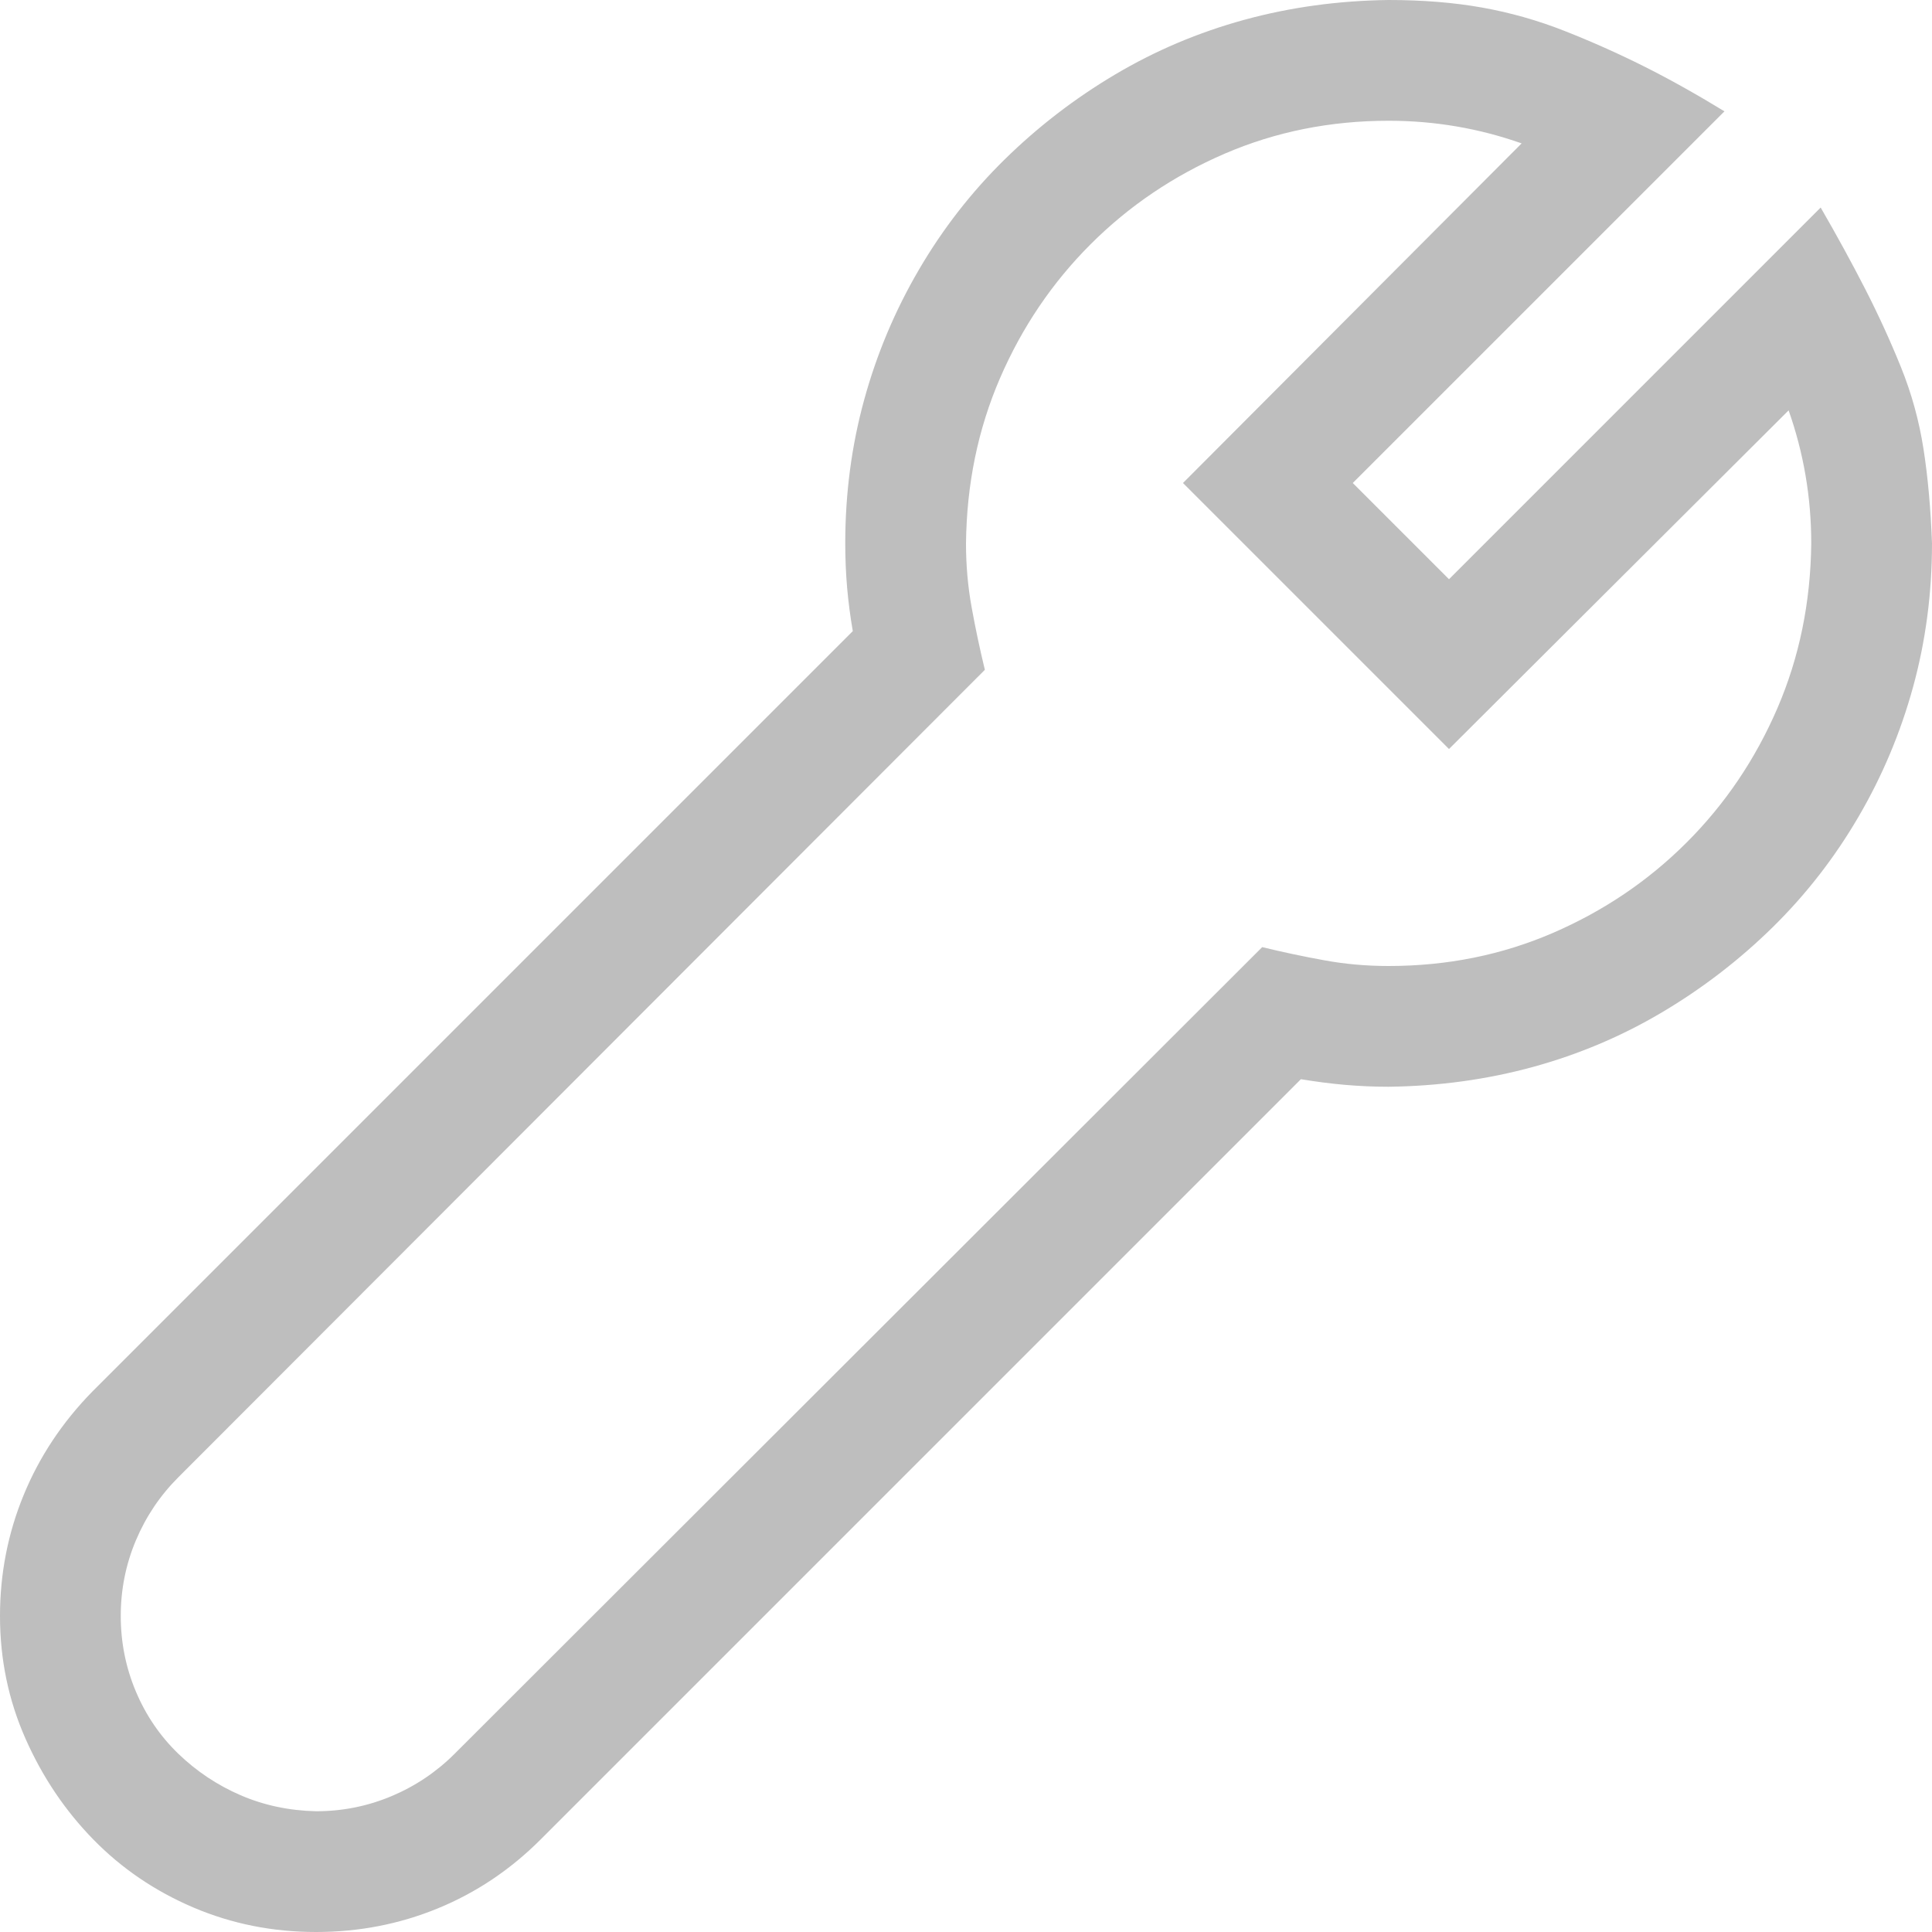
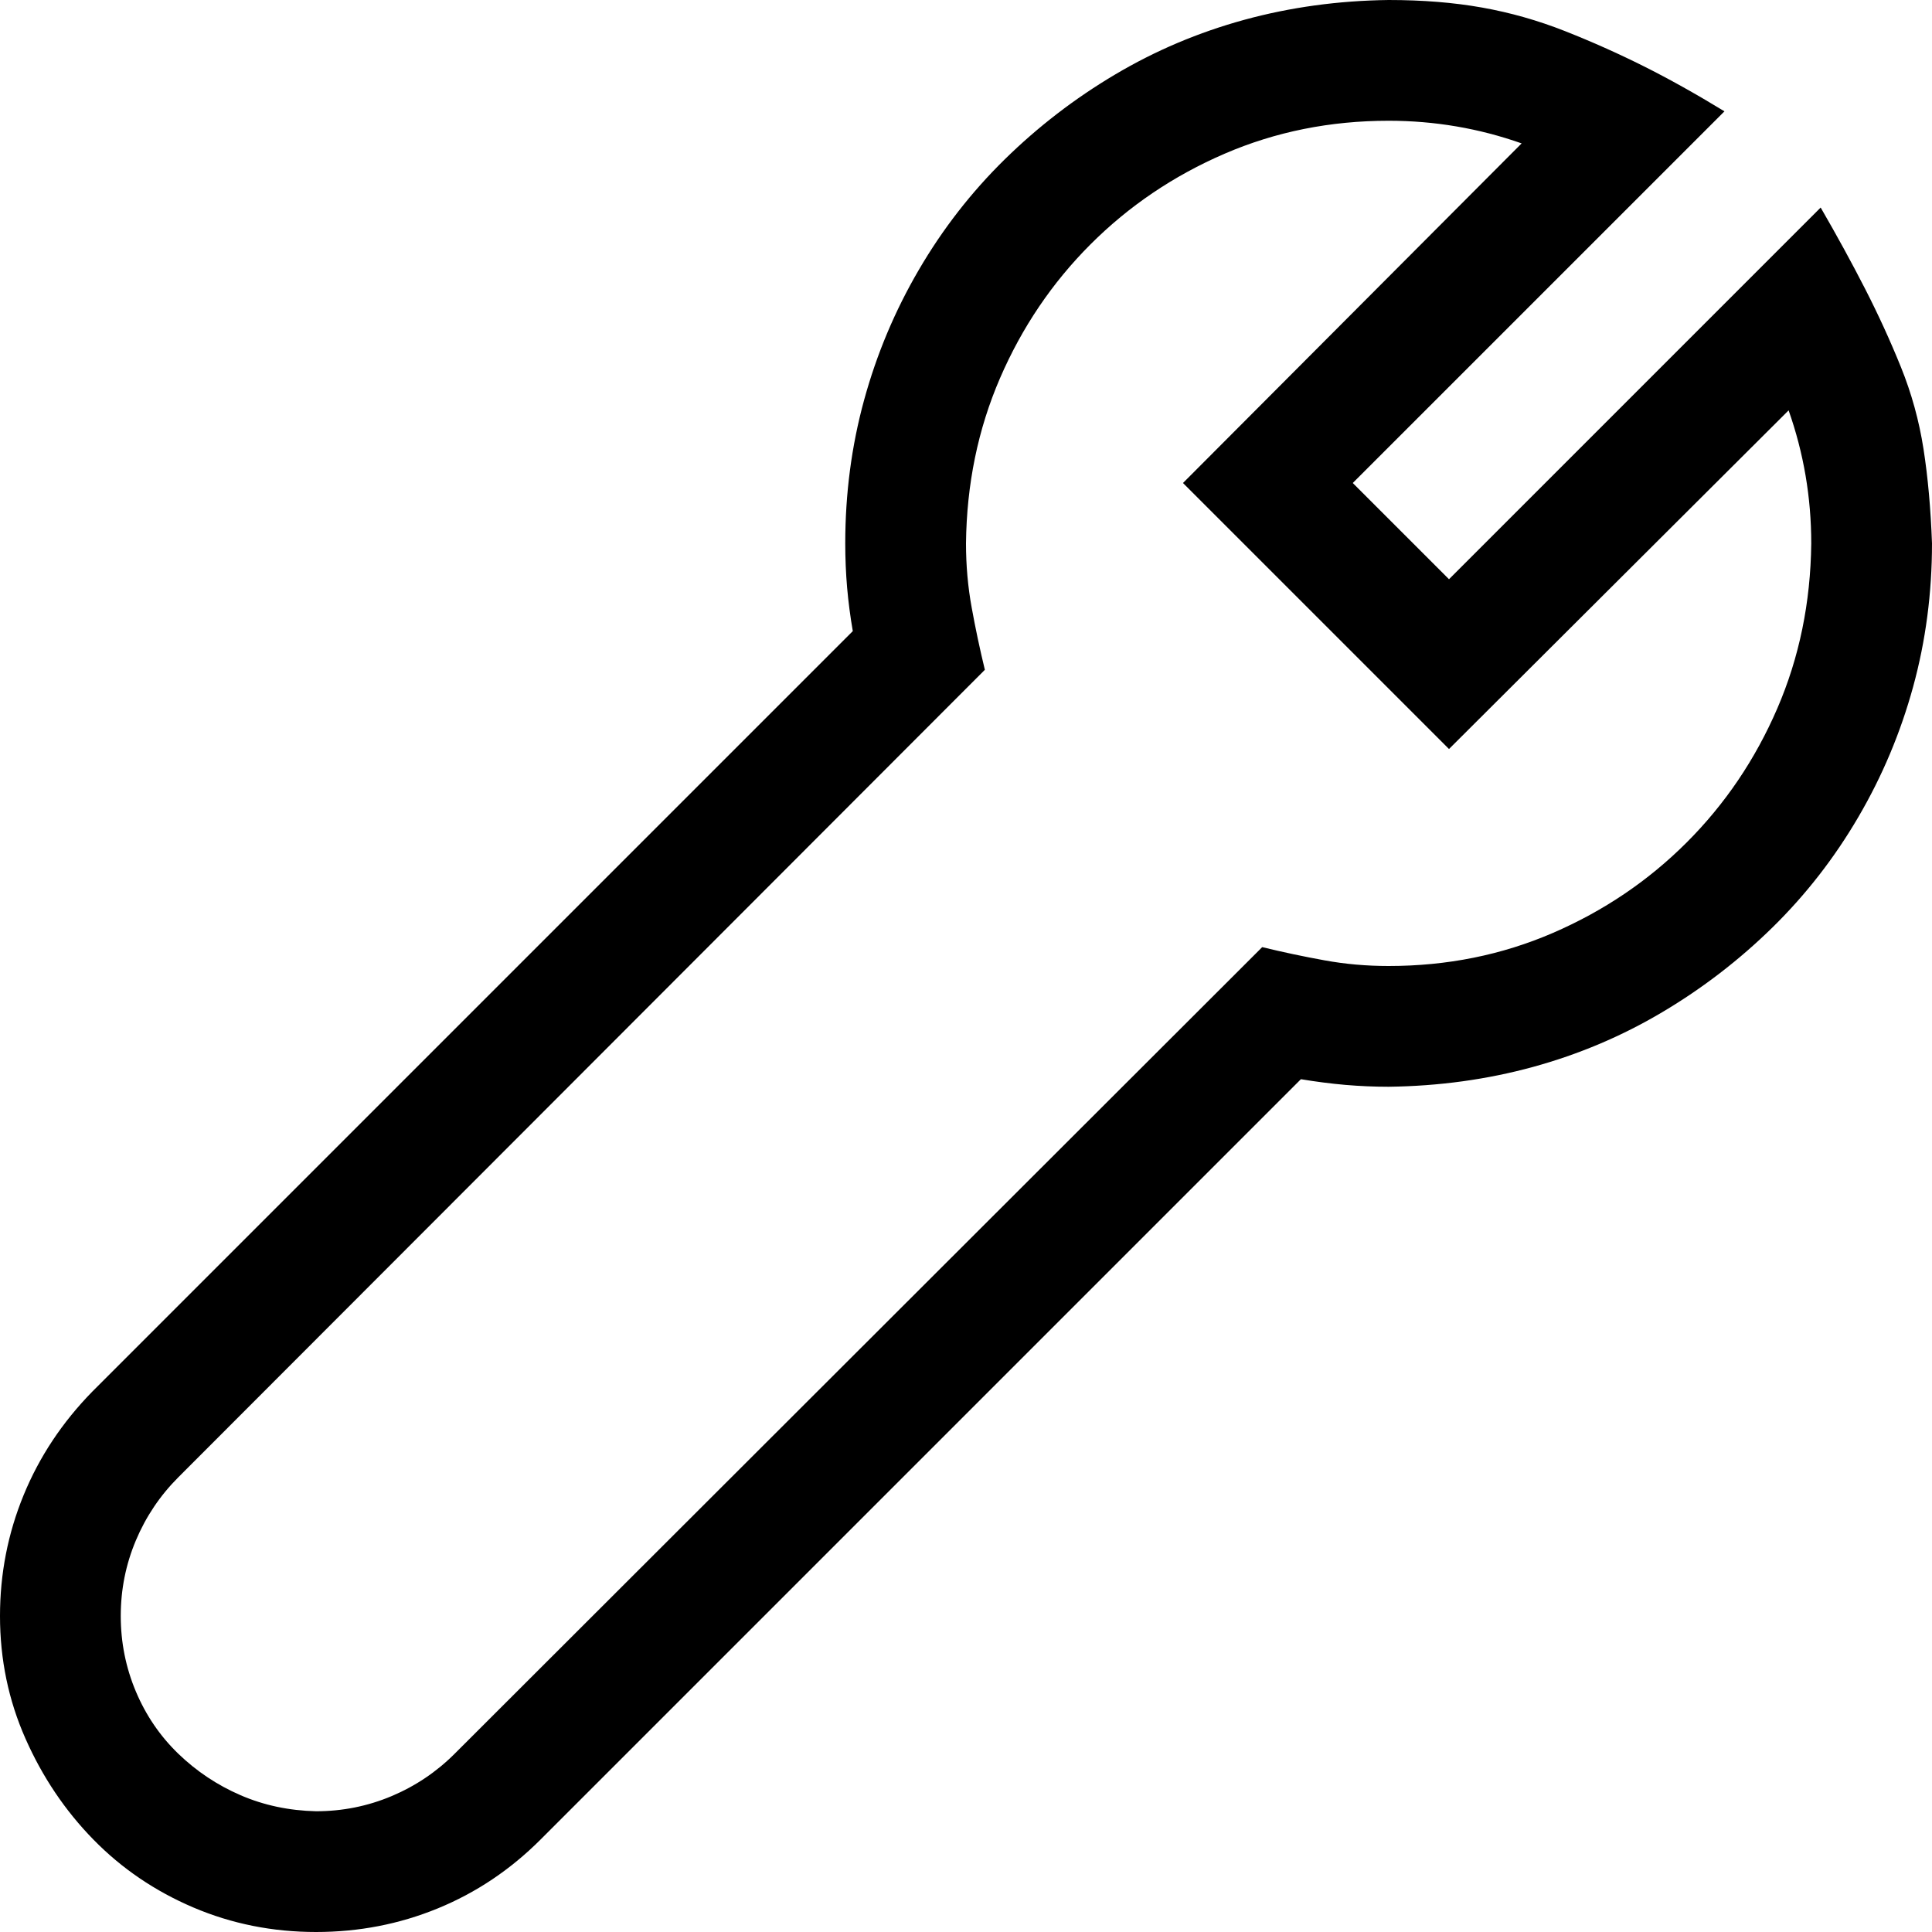
- <svg xmlns="http://www.w3.org/2000/svg" width="64" height="64" viewBox="0 0 64 64" fill="none">
-   <path d="M60.312 6.875C60.854 7.812 61.344 8.708 61.781 9.562C62.219 10.417 62.615 11.281 62.969 12.156C63.323 13.031 63.573 13.938 63.719 14.875C63.865 15.812 63.958 16.854 64 18C64 19.646 63.792 21.229 63.375 22.75C62.958 24.271 62.354 25.708 61.562 27.062C60.771 28.417 59.823 29.635 58.719 30.719C57.615 31.802 56.396 32.74 55.062 33.531C53.729 34.323 52.302 34.927 50.781 35.344C49.26 35.76 47.667 35.979 46 36C45.521 36 45.042 35.979 44.562 35.938C44.083 35.896 43.594 35.833 43.094 35.75L17.906 60.938C16.906 61.938 15.771 62.698 14.5 63.219C13.229 63.74 11.885 64 10.469 64C9.031 64 7.677 63.729 6.406 63.188C5.135 62.646 4.031 61.896 3.094 60.938C2.156 59.979 1.406 58.865 0.844 57.594C0.281 56.323 0 54.969 0 53.531C0 52.135 0.26 50.802 0.781 49.531C1.302 48.26 2.062 47.115 3.062 46.094L28.25 20.906C28.167 20.427 28.104 19.948 28.062 19.469C28.021 18.99 28 18.5 28 18C28 16.354 28.208 14.771 28.625 13.25C29.042 11.729 29.646 10.292 30.438 8.938C31.229 7.583 32.177 6.365 33.281 5.281C34.385 4.198 35.604 3.26 36.938 2.469C38.271 1.677 39.698 1.073 41.219 0.656C42.74 0.24 44.333 0.021 46 0C47.125 0 48.156 0.083 49.094 0.25C50.031 0.417 50.948 0.677 51.844 1.031C52.74 1.385 53.604 1.771 54.438 2.188C55.271 2.604 56.167 3.104 57.125 3.688L44.812 16L48 19.188L60.312 6.875ZM46 32C47.938 32 49.75 31.635 51.438 30.906C53.125 30.177 54.604 29.177 55.875 27.906C57.146 26.635 58.146 25.156 58.875 23.469C59.604 21.781 59.979 19.958 60 18C60 16.479 59.75 15.01 59.25 13.594L48 24.812L39.188 16L50.406 4.75C48.99 4.25 47.521 4 46 4C44.062 4 42.25 4.365 40.562 5.094C38.875 5.823 37.396 6.823 36.125 8.094C34.854 9.365 33.854 10.844 33.125 12.531C32.396 14.219 32.021 16.042 32 18C32 18.729 32.062 19.438 32.188 20.125C32.312 20.812 32.458 21.5 32.625 22.188L5.906 48.938C5.302 49.542 4.833 50.24 4.5 51.031C4.167 51.823 4 52.656 4 53.531C4 54.406 4.167 55.24 4.5 56.031C4.833 56.823 5.302 57.51 5.906 58.094C6.51 58.677 7.198 59.135 7.969 59.469C8.74 59.802 9.573 59.979 10.469 60C11.344 60 12.177 59.833 12.969 59.5C13.76 59.167 14.458 58.698 15.062 58.094L41.812 31.375C42.5 31.542 43.188 31.688 43.875 31.812C44.562 31.938 45.271 32 46 32Z" fill="#BEBEBE" />
+ <svg xmlns="http://www.w3.org/2000/svg" width="64" height="64" viewBox="0 0 64 64" fill="currentColor">
+   <path d="M60.312 6.875C60.854 7.812 61.344 8.708 61.781 9.562C62.219 10.417 62.615 11.281 62.969 12.156C63.323 13.031 63.573 13.938 63.719 14.875C63.865 15.812 63.958 16.854 64 18C64 19.646 63.792 21.229 63.375 22.75C62.958 24.271 62.354 25.708 61.562 27.062C60.771 28.417 59.823 29.635 58.719 30.719C57.615 31.802 56.396 32.74 55.062 33.531C53.729 34.323 52.302 34.927 50.781 35.344C49.26 35.76 47.667 35.979 46 36C45.521 36 45.042 35.979 44.562 35.938C44.083 35.896 43.594 35.833 43.094 35.75L17.906 60.938C16.906 61.938 15.771 62.698 14.5 63.219C13.229 63.74 11.885 64 10.469 64C9.031 64 7.677 63.729 6.406 63.188C5.135 62.646 4.031 61.896 3.094 60.938C2.156 59.979 1.406 58.865 0.844 57.594C0.281 56.323 0 54.969 0 53.531C0 52.135 0.26 50.802 0.781 49.531C1.302 48.26 2.062 47.115 3.062 46.094L28.25 20.906C28.167 20.427 28.104 19.948 28.062 19.469C28.021 18.99 28 18.5 28 18C28 16.354 28.208 14.771 28.625 13.25C29.042 11.729 29.646 10.292 30.438 8.938C31.229 7.583 32.177 6.365 33.281 5.281C34.385 4.198 35.604 3.26 36.938 2.469C38.271 1.677 39.698 1.073 41.219 0.656C42.74 0.24 44.333 0.021 46 0C47.125 0 48.156 0.083 49.094 0.25C50.031 0.417 50.948 0.677 51.844 1.031C52.74 1.385 53.604 1.771 54.438 2.188C55.271 2.604 56.167 3.104 57.125 3.688L44.812 16L48 19.188L60.312 6.875ZM46 32C47.938 32 49.75 31.635 51.438 30.906C53.125 30.177 54.604 29.177 55.875 27.906C57.146 26.635 58.146 25.156 58.875 23.469C59.604 21.781 59.979 19.958 60 18C60 16.479 59.75 15.01 59.25 13.594L48 24.812L39.188 16L50.406 4.75C48.99 4.25 47.521 4 46 4C44.062 4 42.25 4.365 40.562 5.094C38.875 5.823 37.396 6.823 36.125 8.094C34.854 9.365 33.854 10.844 33.125 12.531C32.396 14.219 32.021 16.042 32 18C32 18.729 32.062 19.438 32.188 20.125C32.312 20.812 32.458 21.5 32.625 22.188L5.906 48.938C5.302 49.542 4.833 50.24 4.5 51.031C4.167 51.823 4 52.656 4 53.531C4 54.406 4.167 55.24 4.5 56.031C4.833 56.823 5.302 57.51 5.906 58.094C6.51 58.677 7.198 59.135 7.969 59.469C8.74 59.802 9.573 59.979 10.469 60C11.344 60 12.177 59.833 12.969 59.5C13.76 59.167 14.458 58.698 15.062 58.094L41.812 31.375C42.5 31.542 43.188 31.688 43.875 31.812C44.562 31.938 45.271 32 46 32Z" fill="currentColor" />
</svg>
